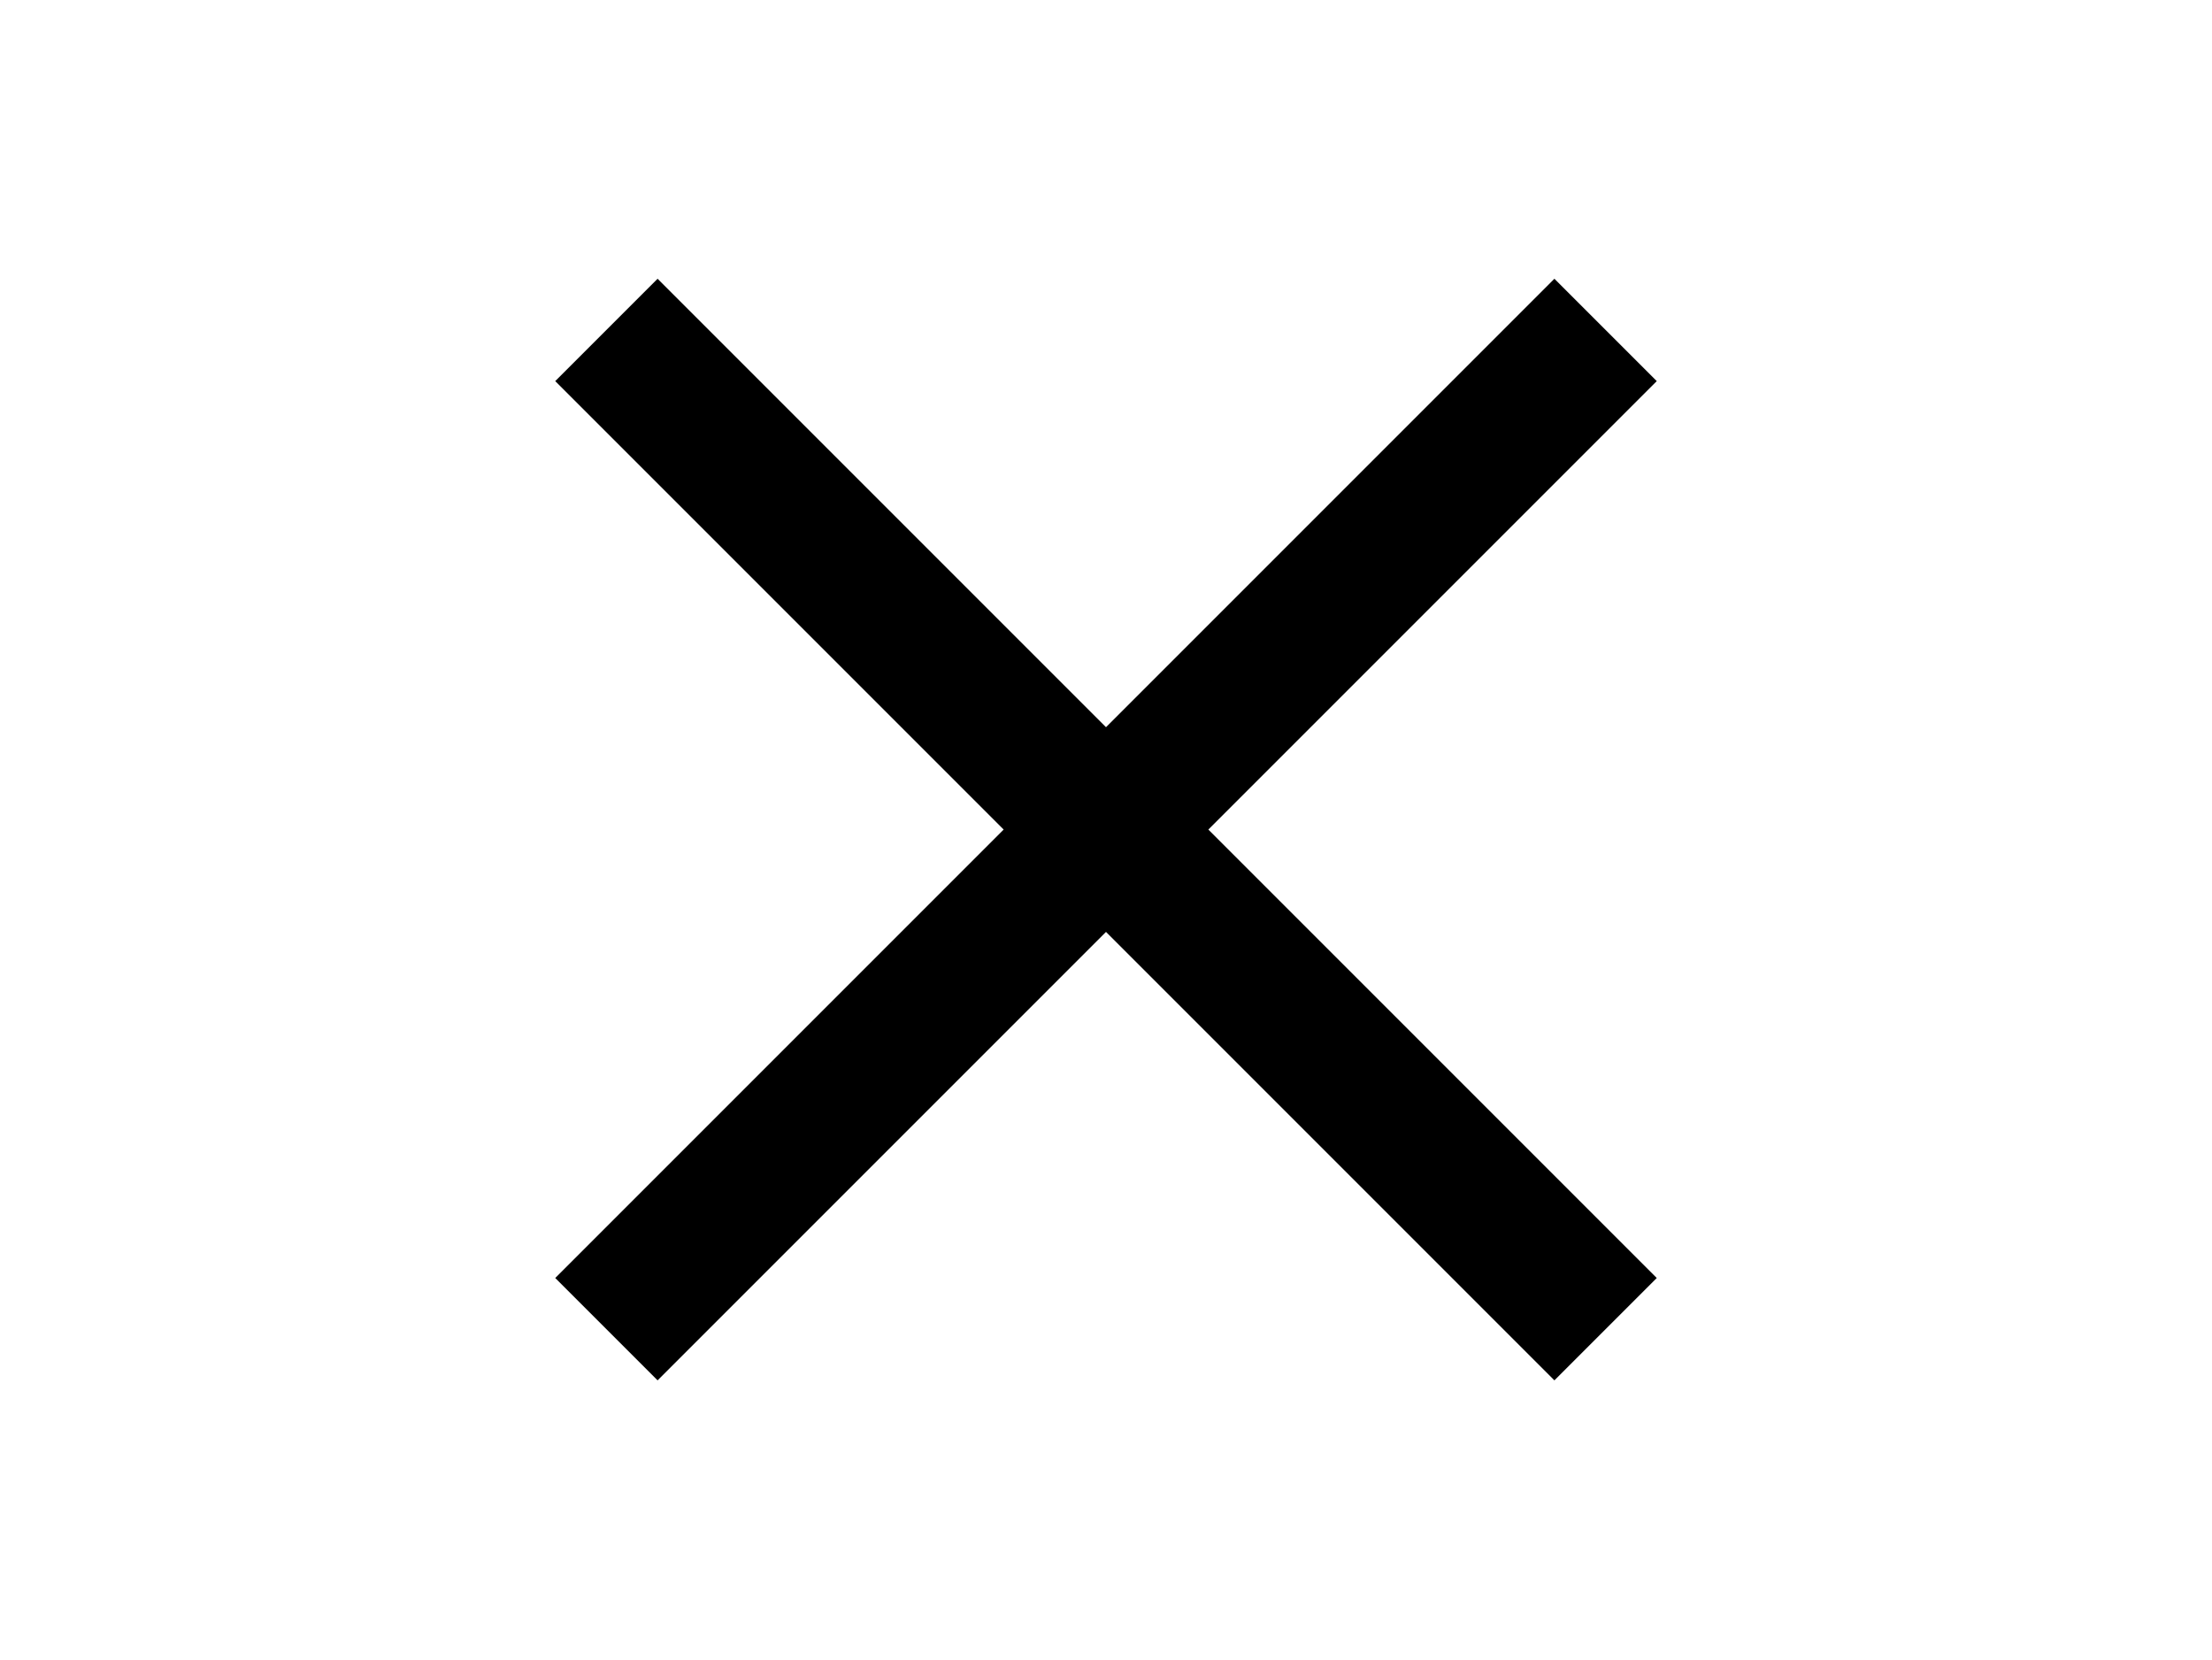
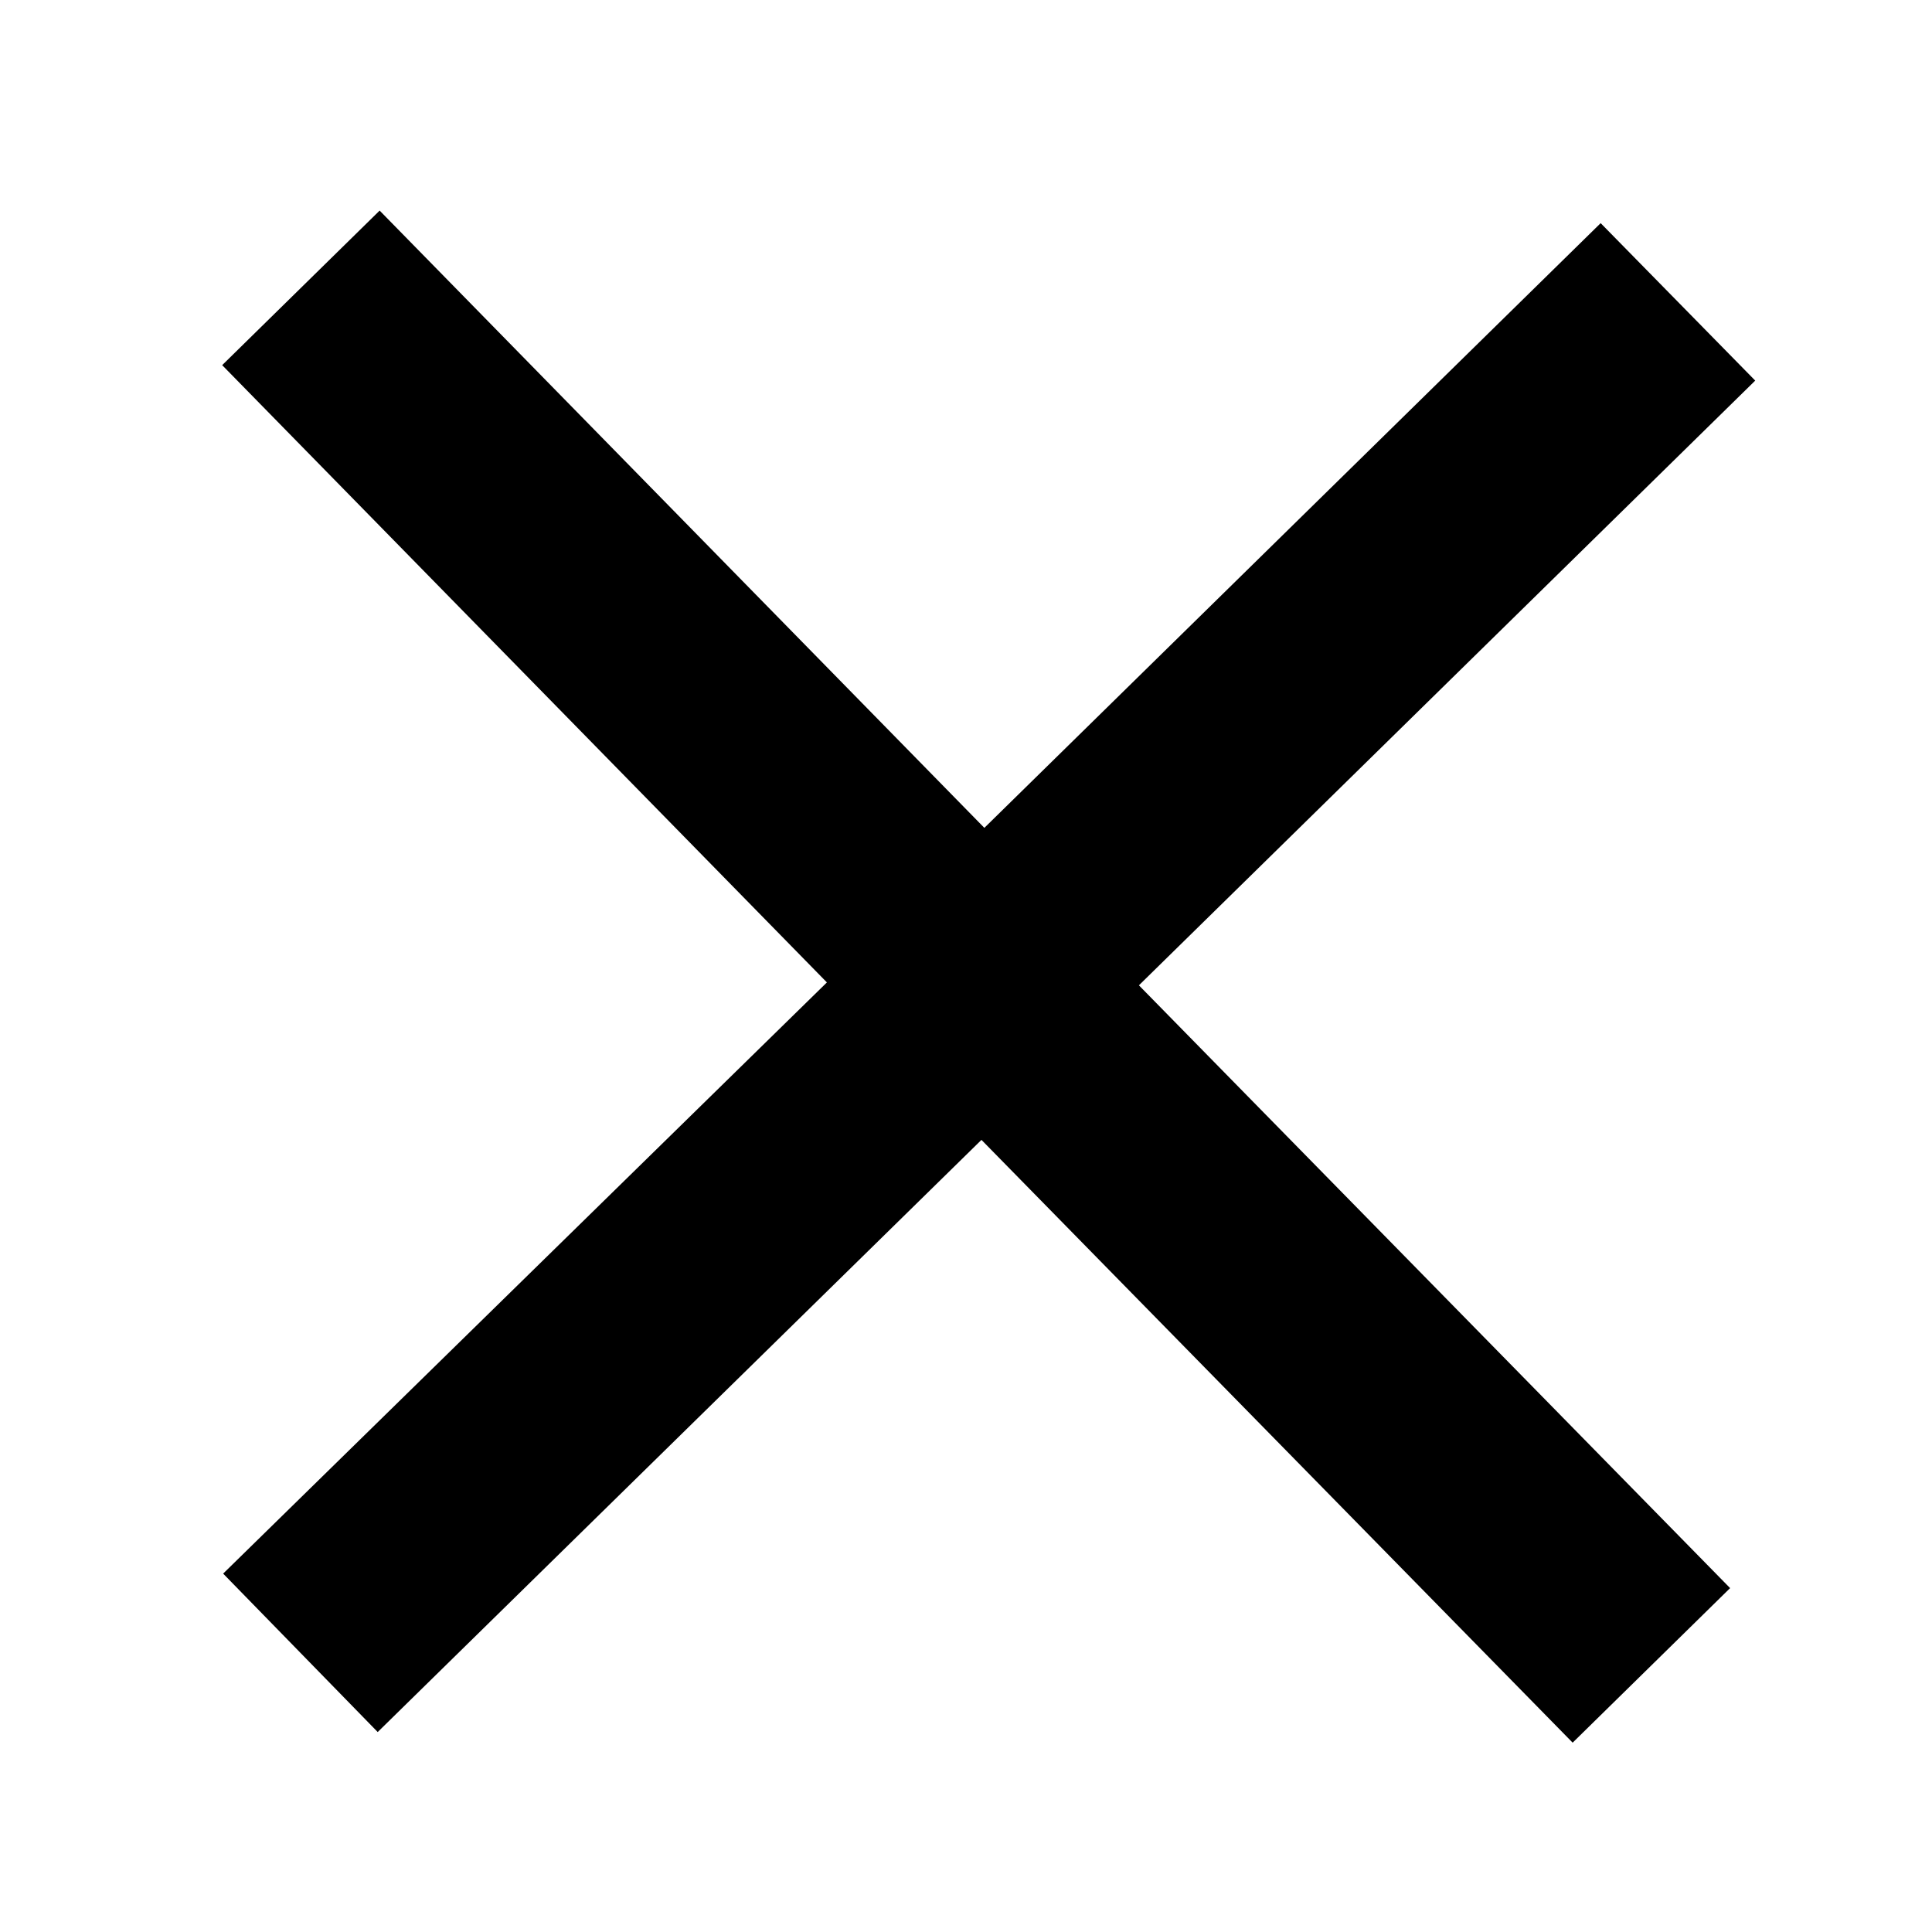
- <svg xmlns="http://www.w3.org/2000/svg" version="1.1" id="Layer_1" x="0px" y="0px" width="135.078px" height="101.309px" viewBox="0 0 135.078 101.309" enable-background="new 0 0 135.078 101.309" xml:space="preserve">
-   <polygon points="101.171,23.271 94.921,17.021 67.539,44.404 40.156,17.021 33.906,23.271 61.289,50.654 33.906,78.037   40.156,84.287 67.539,56.904 94.921,84.287 101.171,78.037 73.789,50.654 " />
+ <svg xmlns="http://www.w3.org/2000/svg" version="1.1" id="Layer_1" x="0px" y="0px" viewBox="0 0 200 200" enable-background="new 0 0 200 200" xml:space="preserve">
+   <polygon points="181.7,39.4 165.7,23.1 101.9,85.7 39.3,21.8 23,37.8 85.6,101.7 23.1,162.9 39.1,179.3 101.6,118 162.8,180.4   179.1,164.4 117.9,102 " />
</svg>
